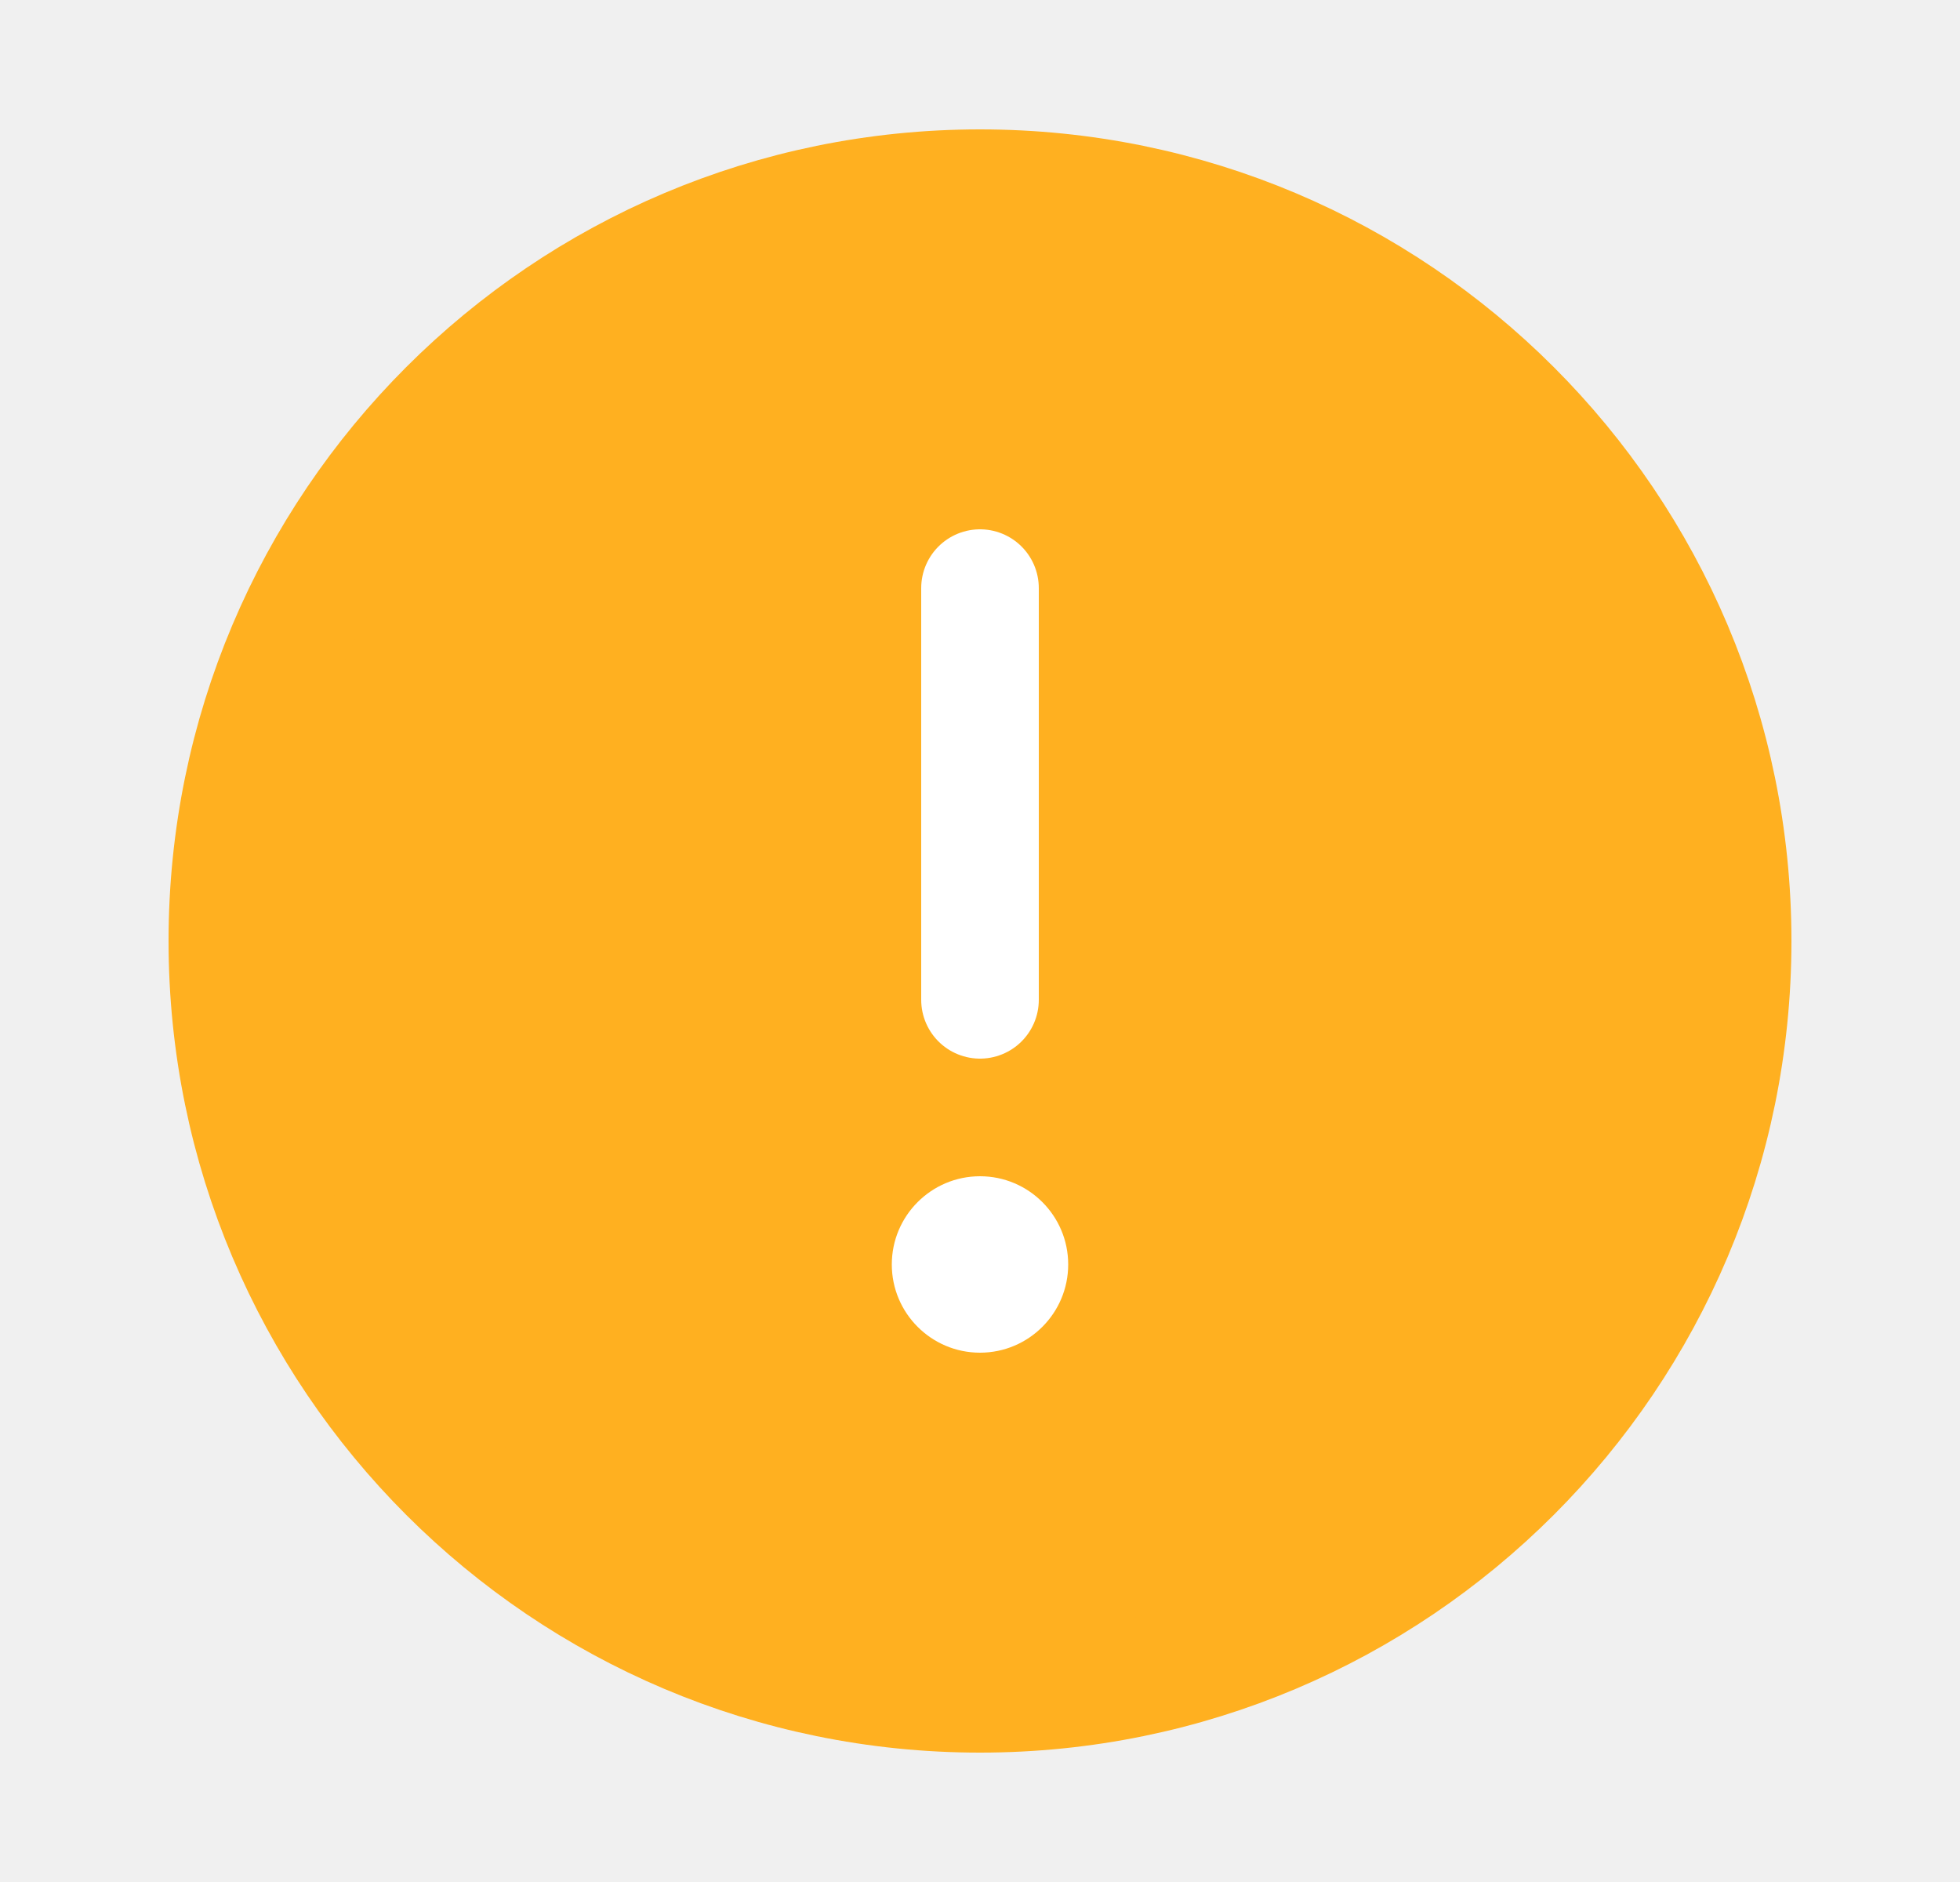
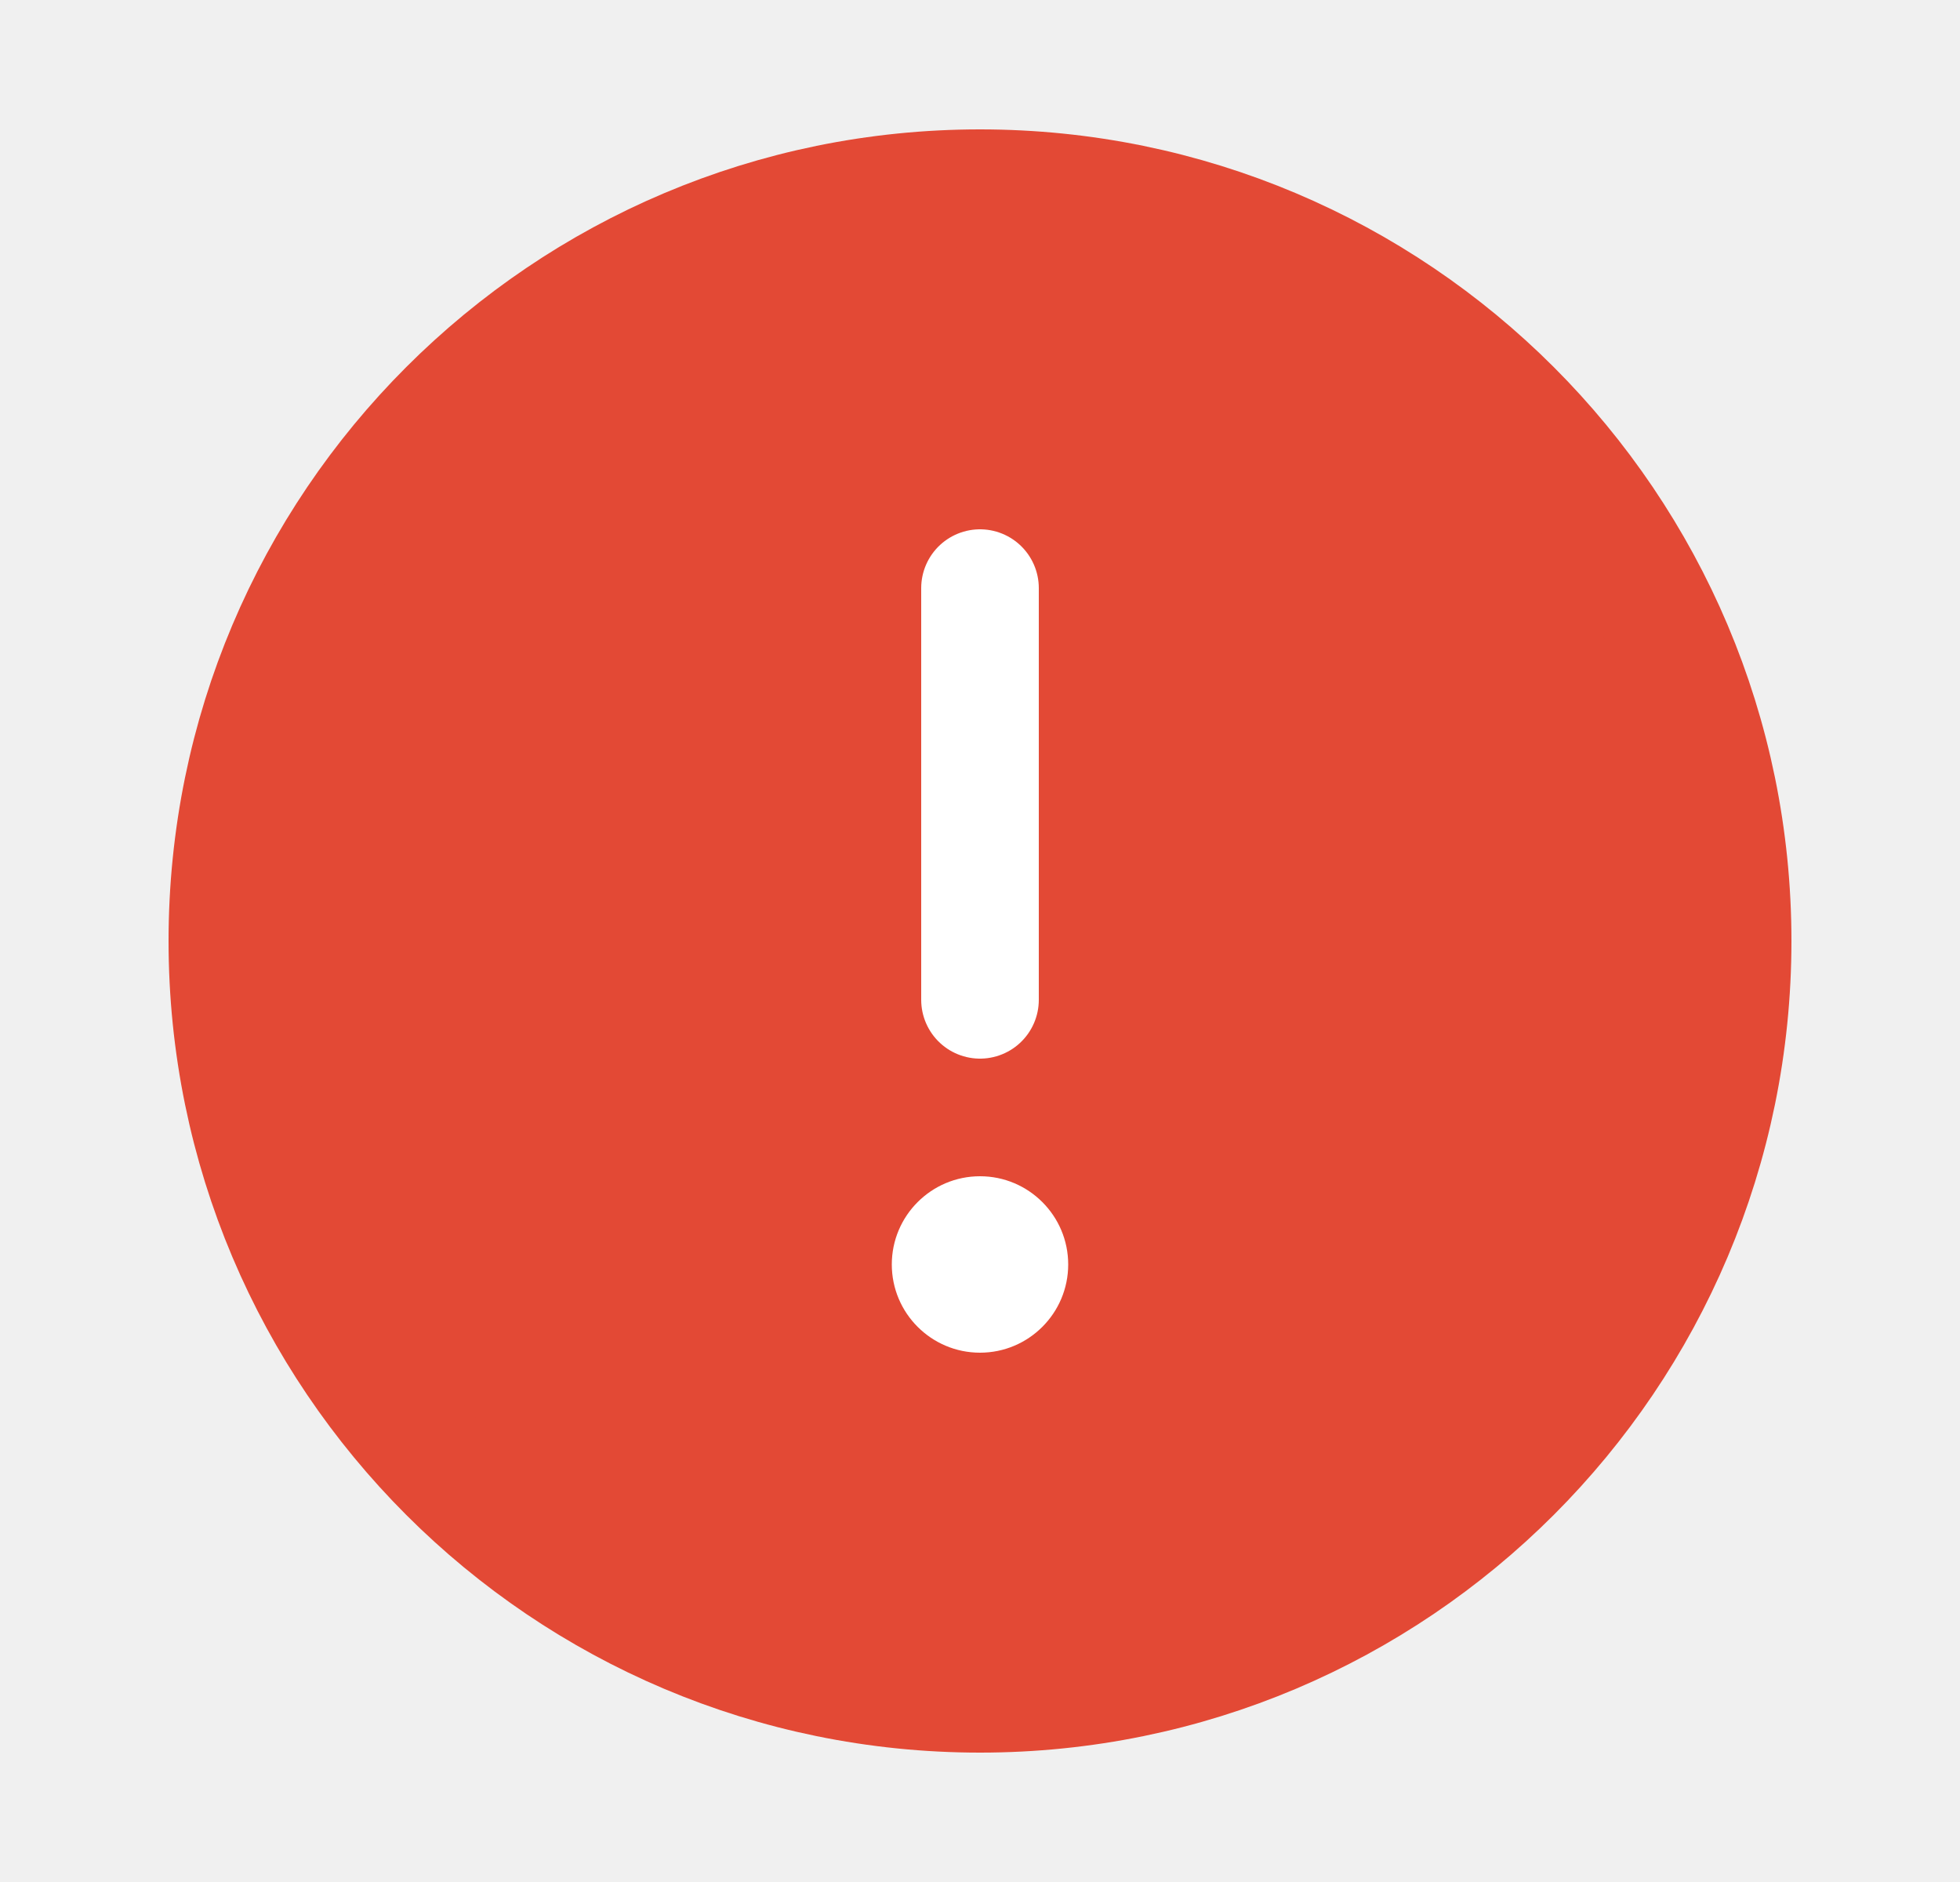
<svg xmlns="http://www.w3.org/2000/svg" width="25" height="24" viewBox="0 0 25 24" fill="none">
-   <g clip-path="url(#clip0_126501_79823)">
-     <path d="M12.5 21.6C17.802 21.6 22.1 17.302 22.1 12C22.1 6.698 17.802 2.4 12.5 2.4C7.198 2.4 2.9 6.698 2.9 12C2.9 17.302 7.198 21.6 12.5 21.6Z" fill="#FFB020" stroke="#FFB020" stroke-width="1.5" stroke-miterlimit="10" />
+   <g clip-path="url(#clip0_126501_79907)">
+     <path d="M12.5 21.6C17.802 21.6 22.1 17.302 22.1 12C22.1 6.698 17.802 2.4 12.5 2.4C7.198 2.4 2.9 6.698 2.9 12C2.9 17.302 7.198 21.6 12.5 21.6Z" fill="#E34935" stroke="#E34935" stroke-width="1.5" stroke-miterlimit="10" />
    <path d="M12.5 12.75V7.5" stroke="white" stroke-width="1.5" stroke-linecap="round" stroke-linejoin="round" />
    <path d="M12.5 17.25C13.121 17.25 13.625 16.746 13.625 16.125C13.625 15.504 13.121 15 12.5 15C11.879 15 11.375 15.504 11.375 16.125C11.375 16.746 11.879 17.25 12.5 17.25Z" fill="white" />
  </g>
  <defs>
-     <clipPath id="clip0_126501_79823">
+     <clipPath id="clip0_126501_79907">
      <rect width="24" height="24" fill="white" transform="translate(0.5)" />
    </clipPath>
  </defs>
</svg>
